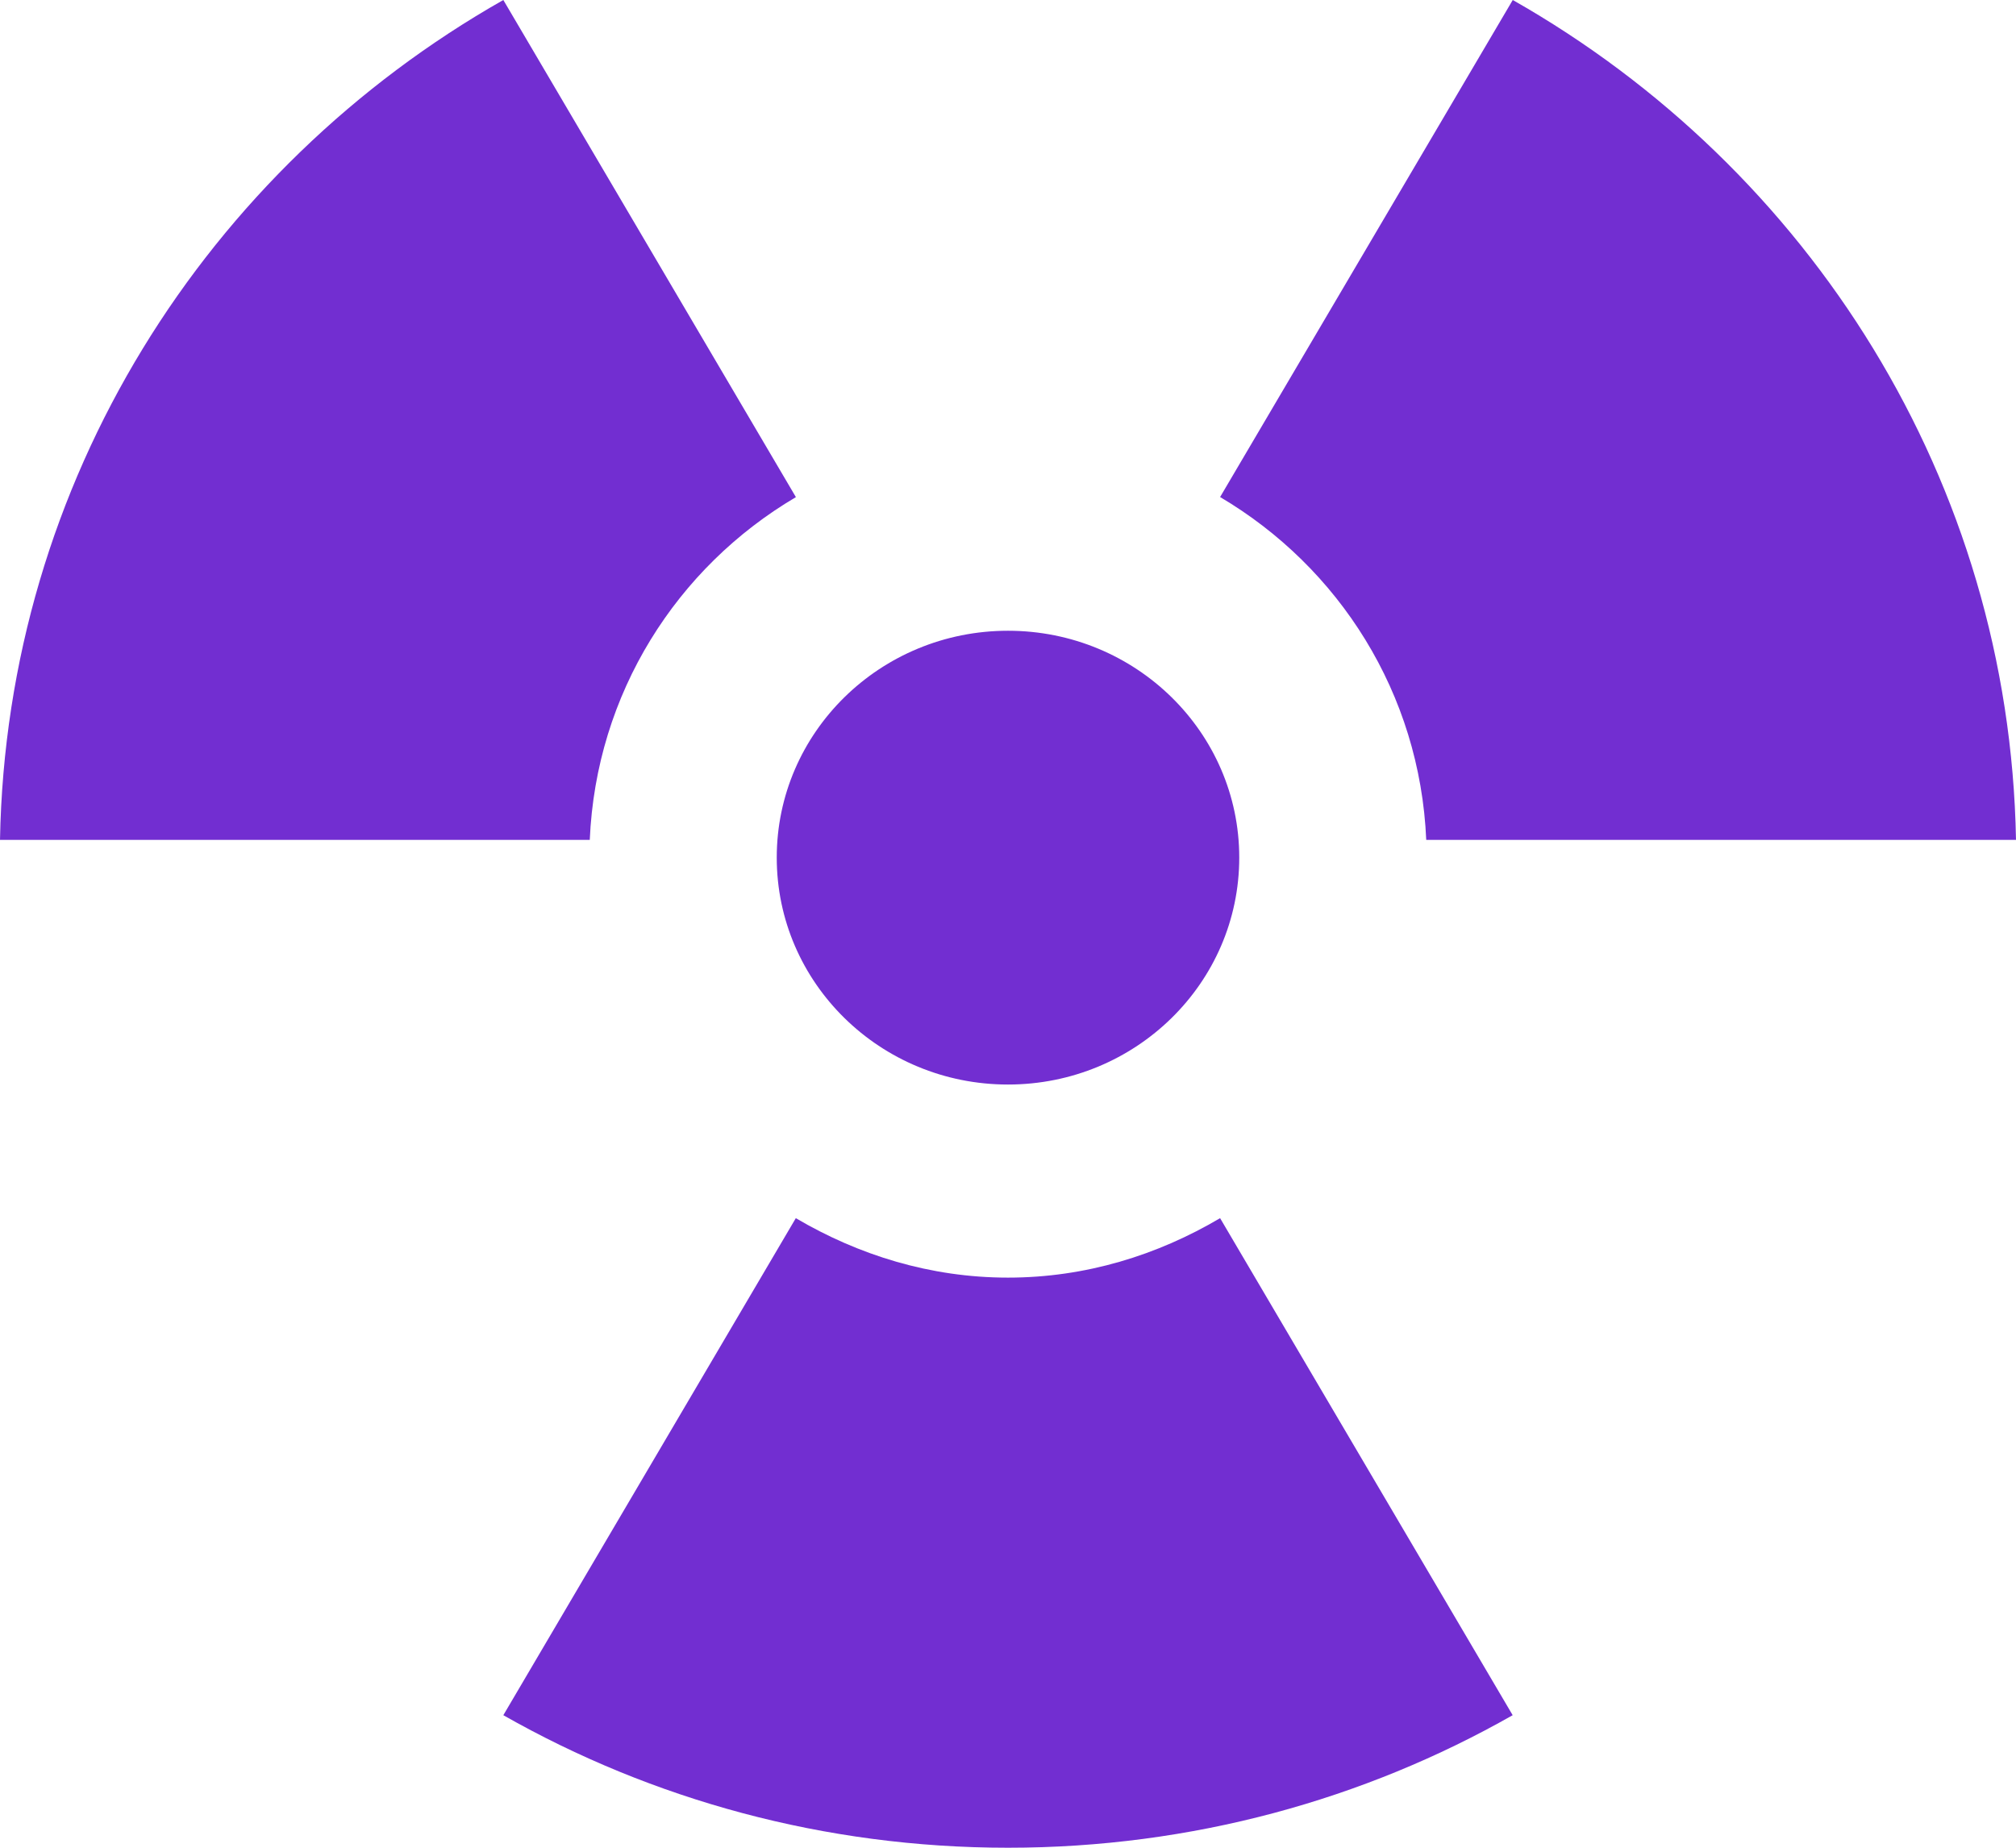
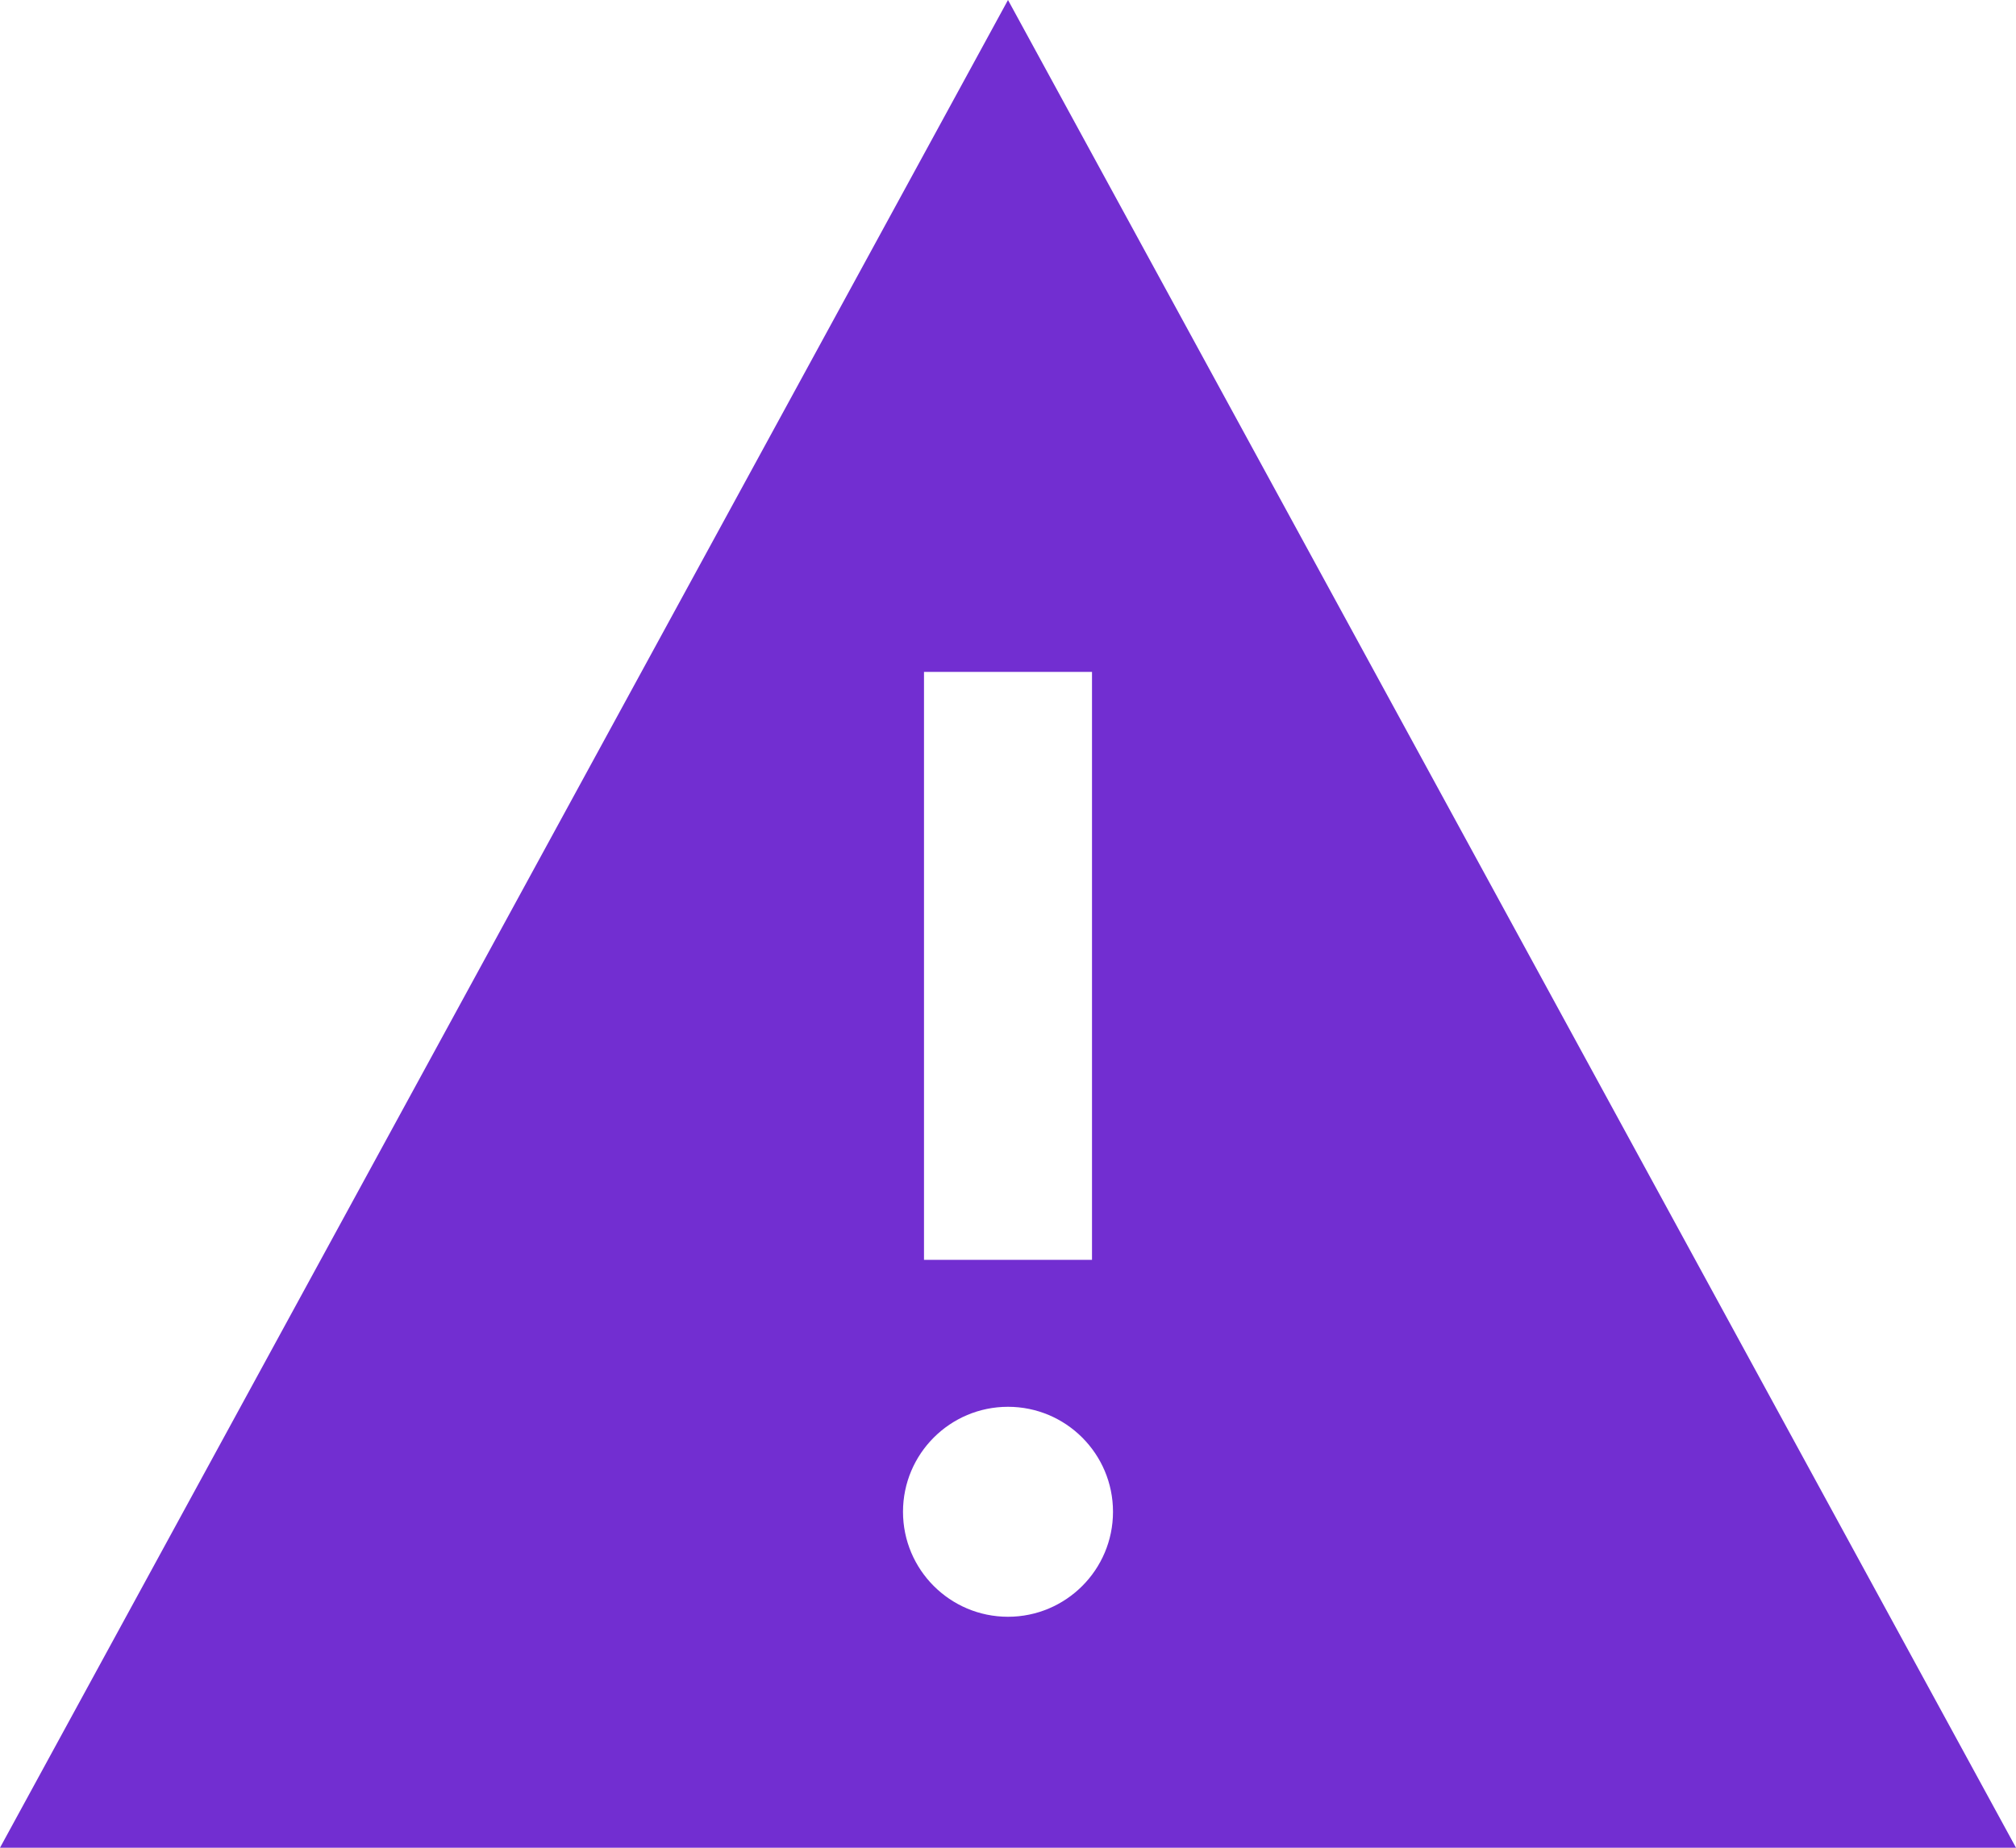
<svg xmlns="http://www.w3.org/2000/svg" width="24" height="22" viewBox="0 0 24 22" fill="none">
-   <path d="M12 12.913C13.521 12.913 14.753 11.703 14.753 10.211C14.753 8.72 13.521 7.51 12 7.51C10.479 7.51 9.247 8.72 9.247 10.211C9.247 11.703 10.479 12.913 12 12.913ZM14.525 5.918L18.009 0C21.54 2.005 23.923 5.727 24 10H16.979C16.904 8.255 15.941 6.754 14.525 5.918V5.918ZM14.525 14.504L18.008 20.422C16.241 21.426 14.188 22 12 22C9.812 22 7.759 21.426 5.992 20.422L9.474 14.504C10.218 14.942 11.074 15.212 12 15.212C12.926 15.212 13.782 14.943 14.525 14.504V14.504ZM7.021 10H0C0.077 5.727 2.46 2.005 5.992 0L9.475 5.919C8.058 6.754 7.096 8.255 7.021 10Z" fill="#722ED1" />
+   <path d="M12 0L0 22H24L12 0ZM11 8H13V15H11V8ZM12 19.25C11.31 19.25 10.75 18.69 10.75 18C10.75 17.31 11.31 16.75 12 16.75C12.69 16.75 13.25 17.31 13.25 18C13.25 18.69 12.69 19.25 12 19.25Z" fill="#722ED1" />
</svg>
